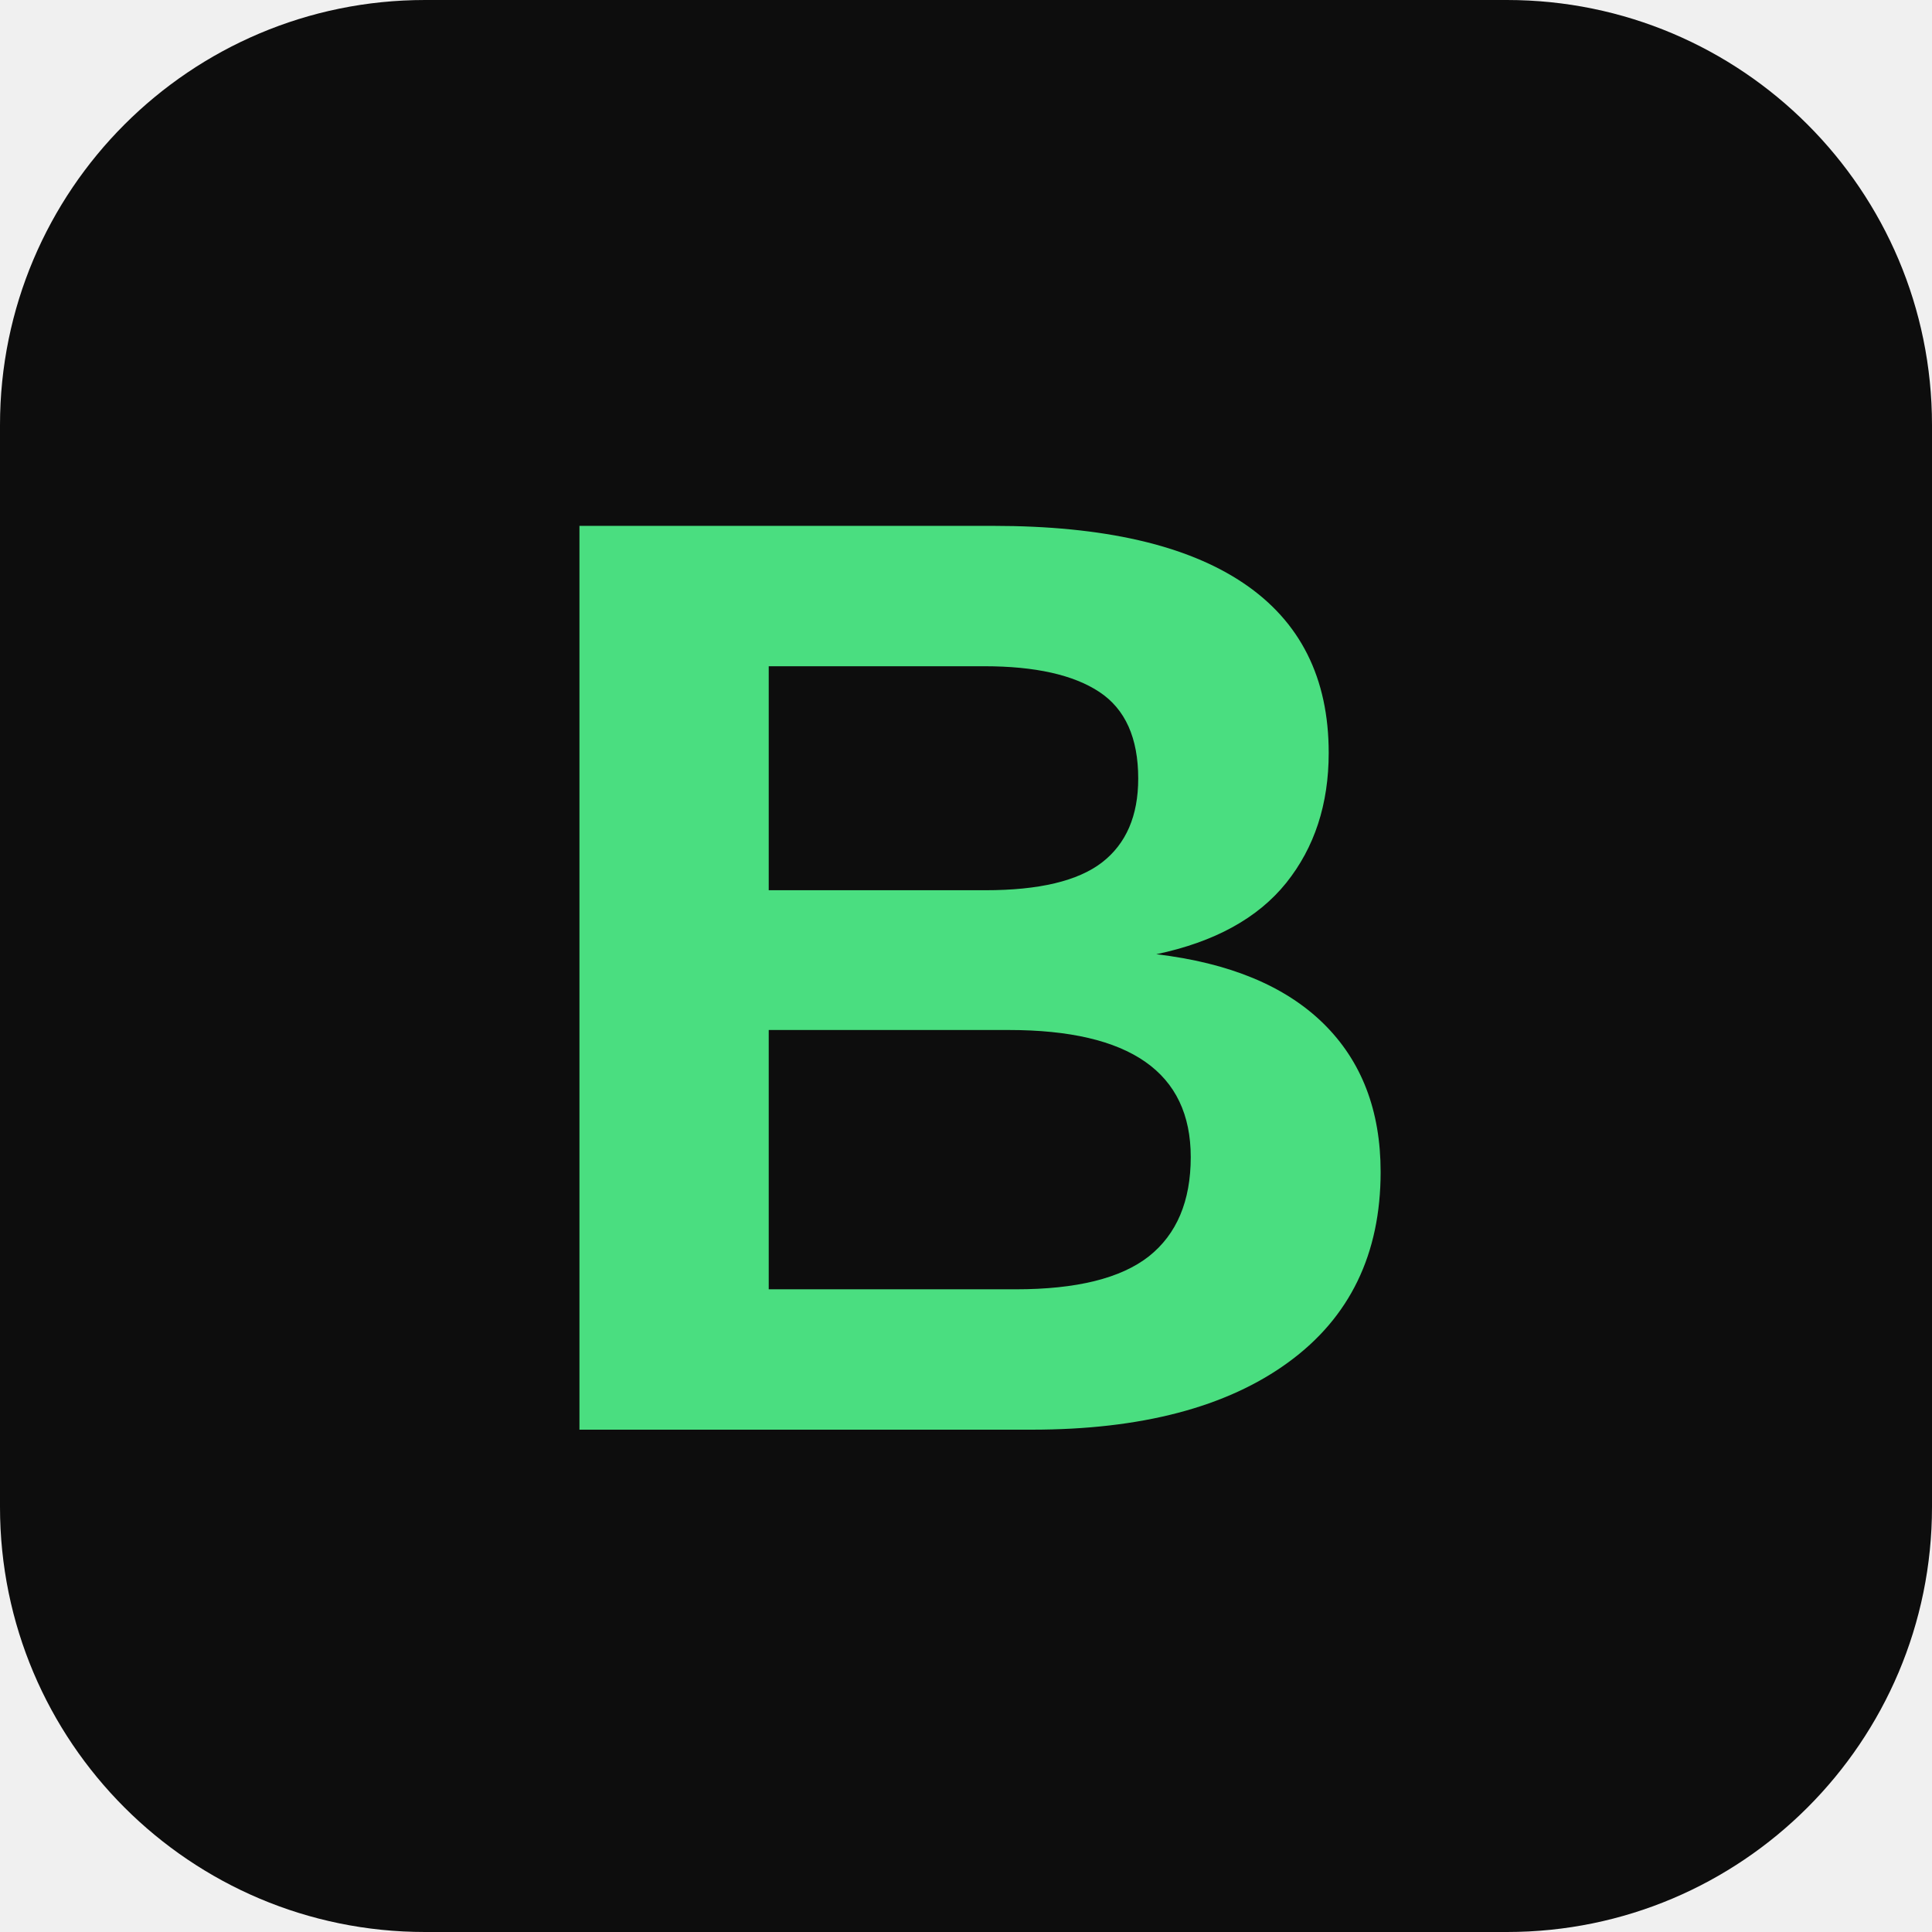
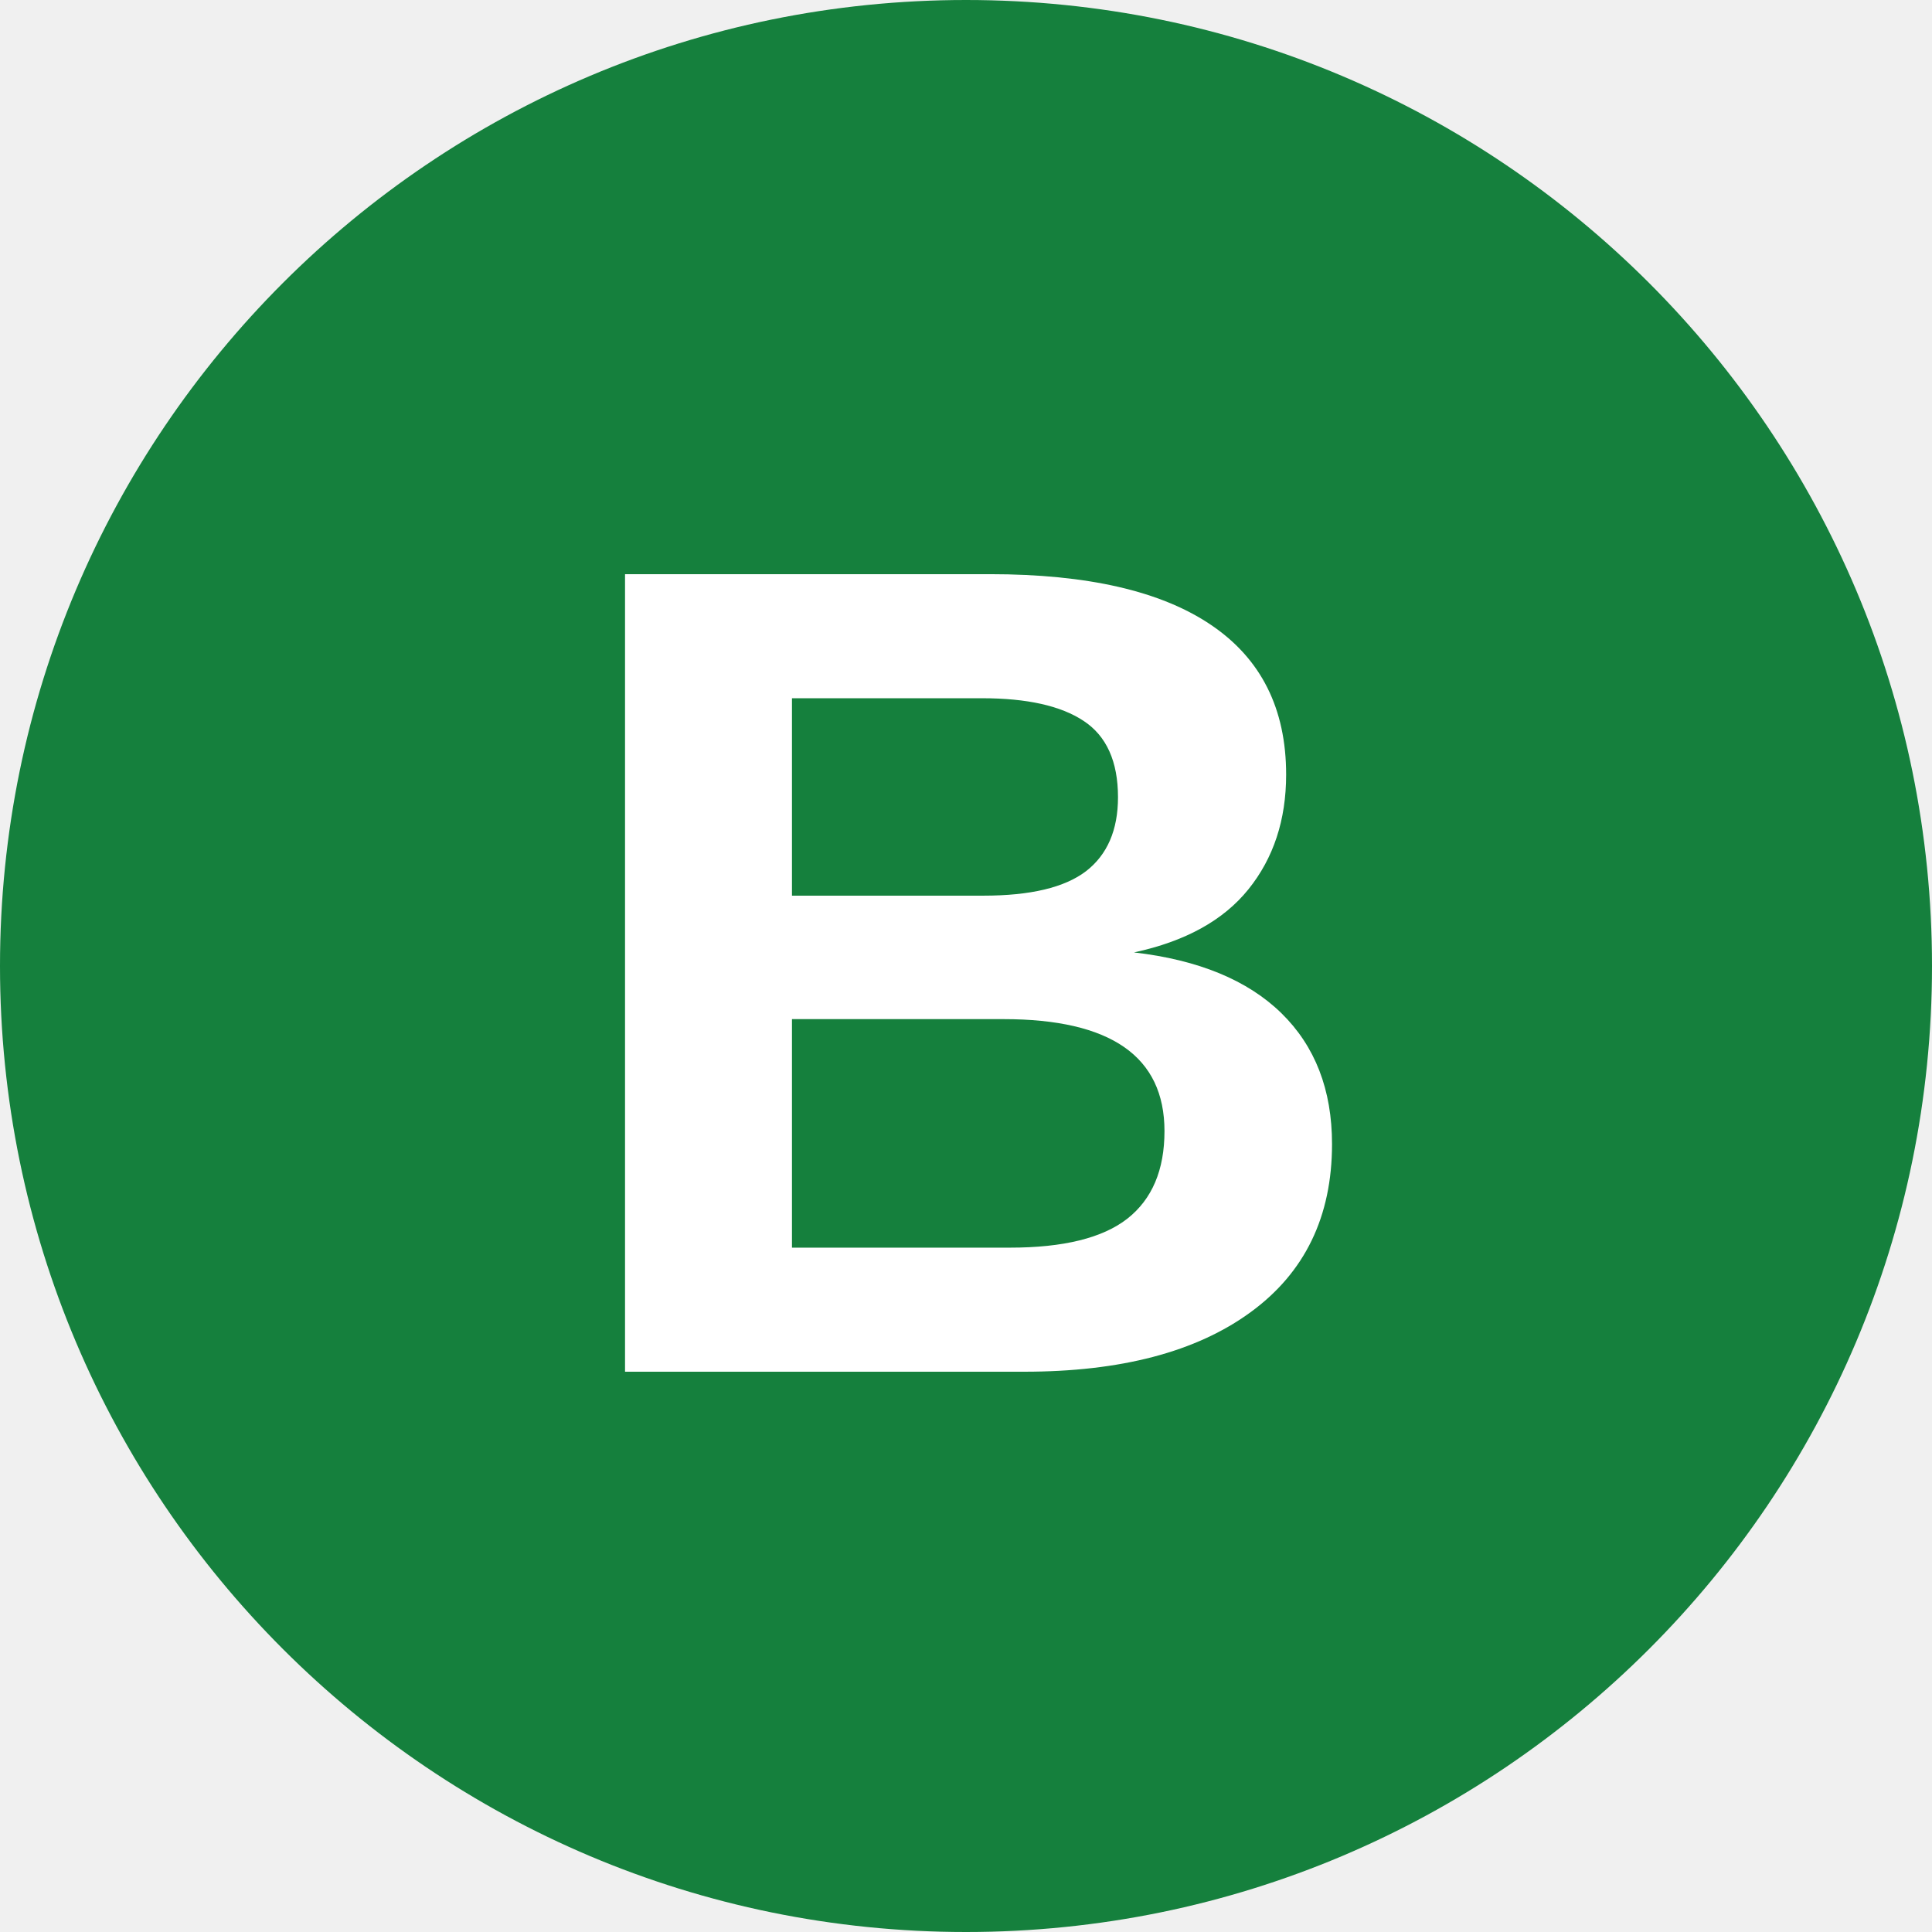
<svg xmlns="http://www.w3.org/2000/svg" viewBox="0 0 100 100">
-   <rect width="100" height="100" rx="22" fill="#0D0D0D" />
-   <text x="50" y="74" text-anchor="middle" font-family="-apple-system, BlinkMacSystemFont, 'Helvetica Neue', Arial, sans-serif" font-weight="800" font-size="68" fill="#4ADE80">B</text>
+   <circle cx="50" cy="50" r="50" fill="#15803D" />
+   <text x="50" y="71" text-anchor="middle" font-family="-apple-system, BlinkMacSystemFont, 'Helvetica Neue', Arial, sans-serif" font-weight="800" font-size="60" fill="#FFFFFF">B</text>
</svg>
